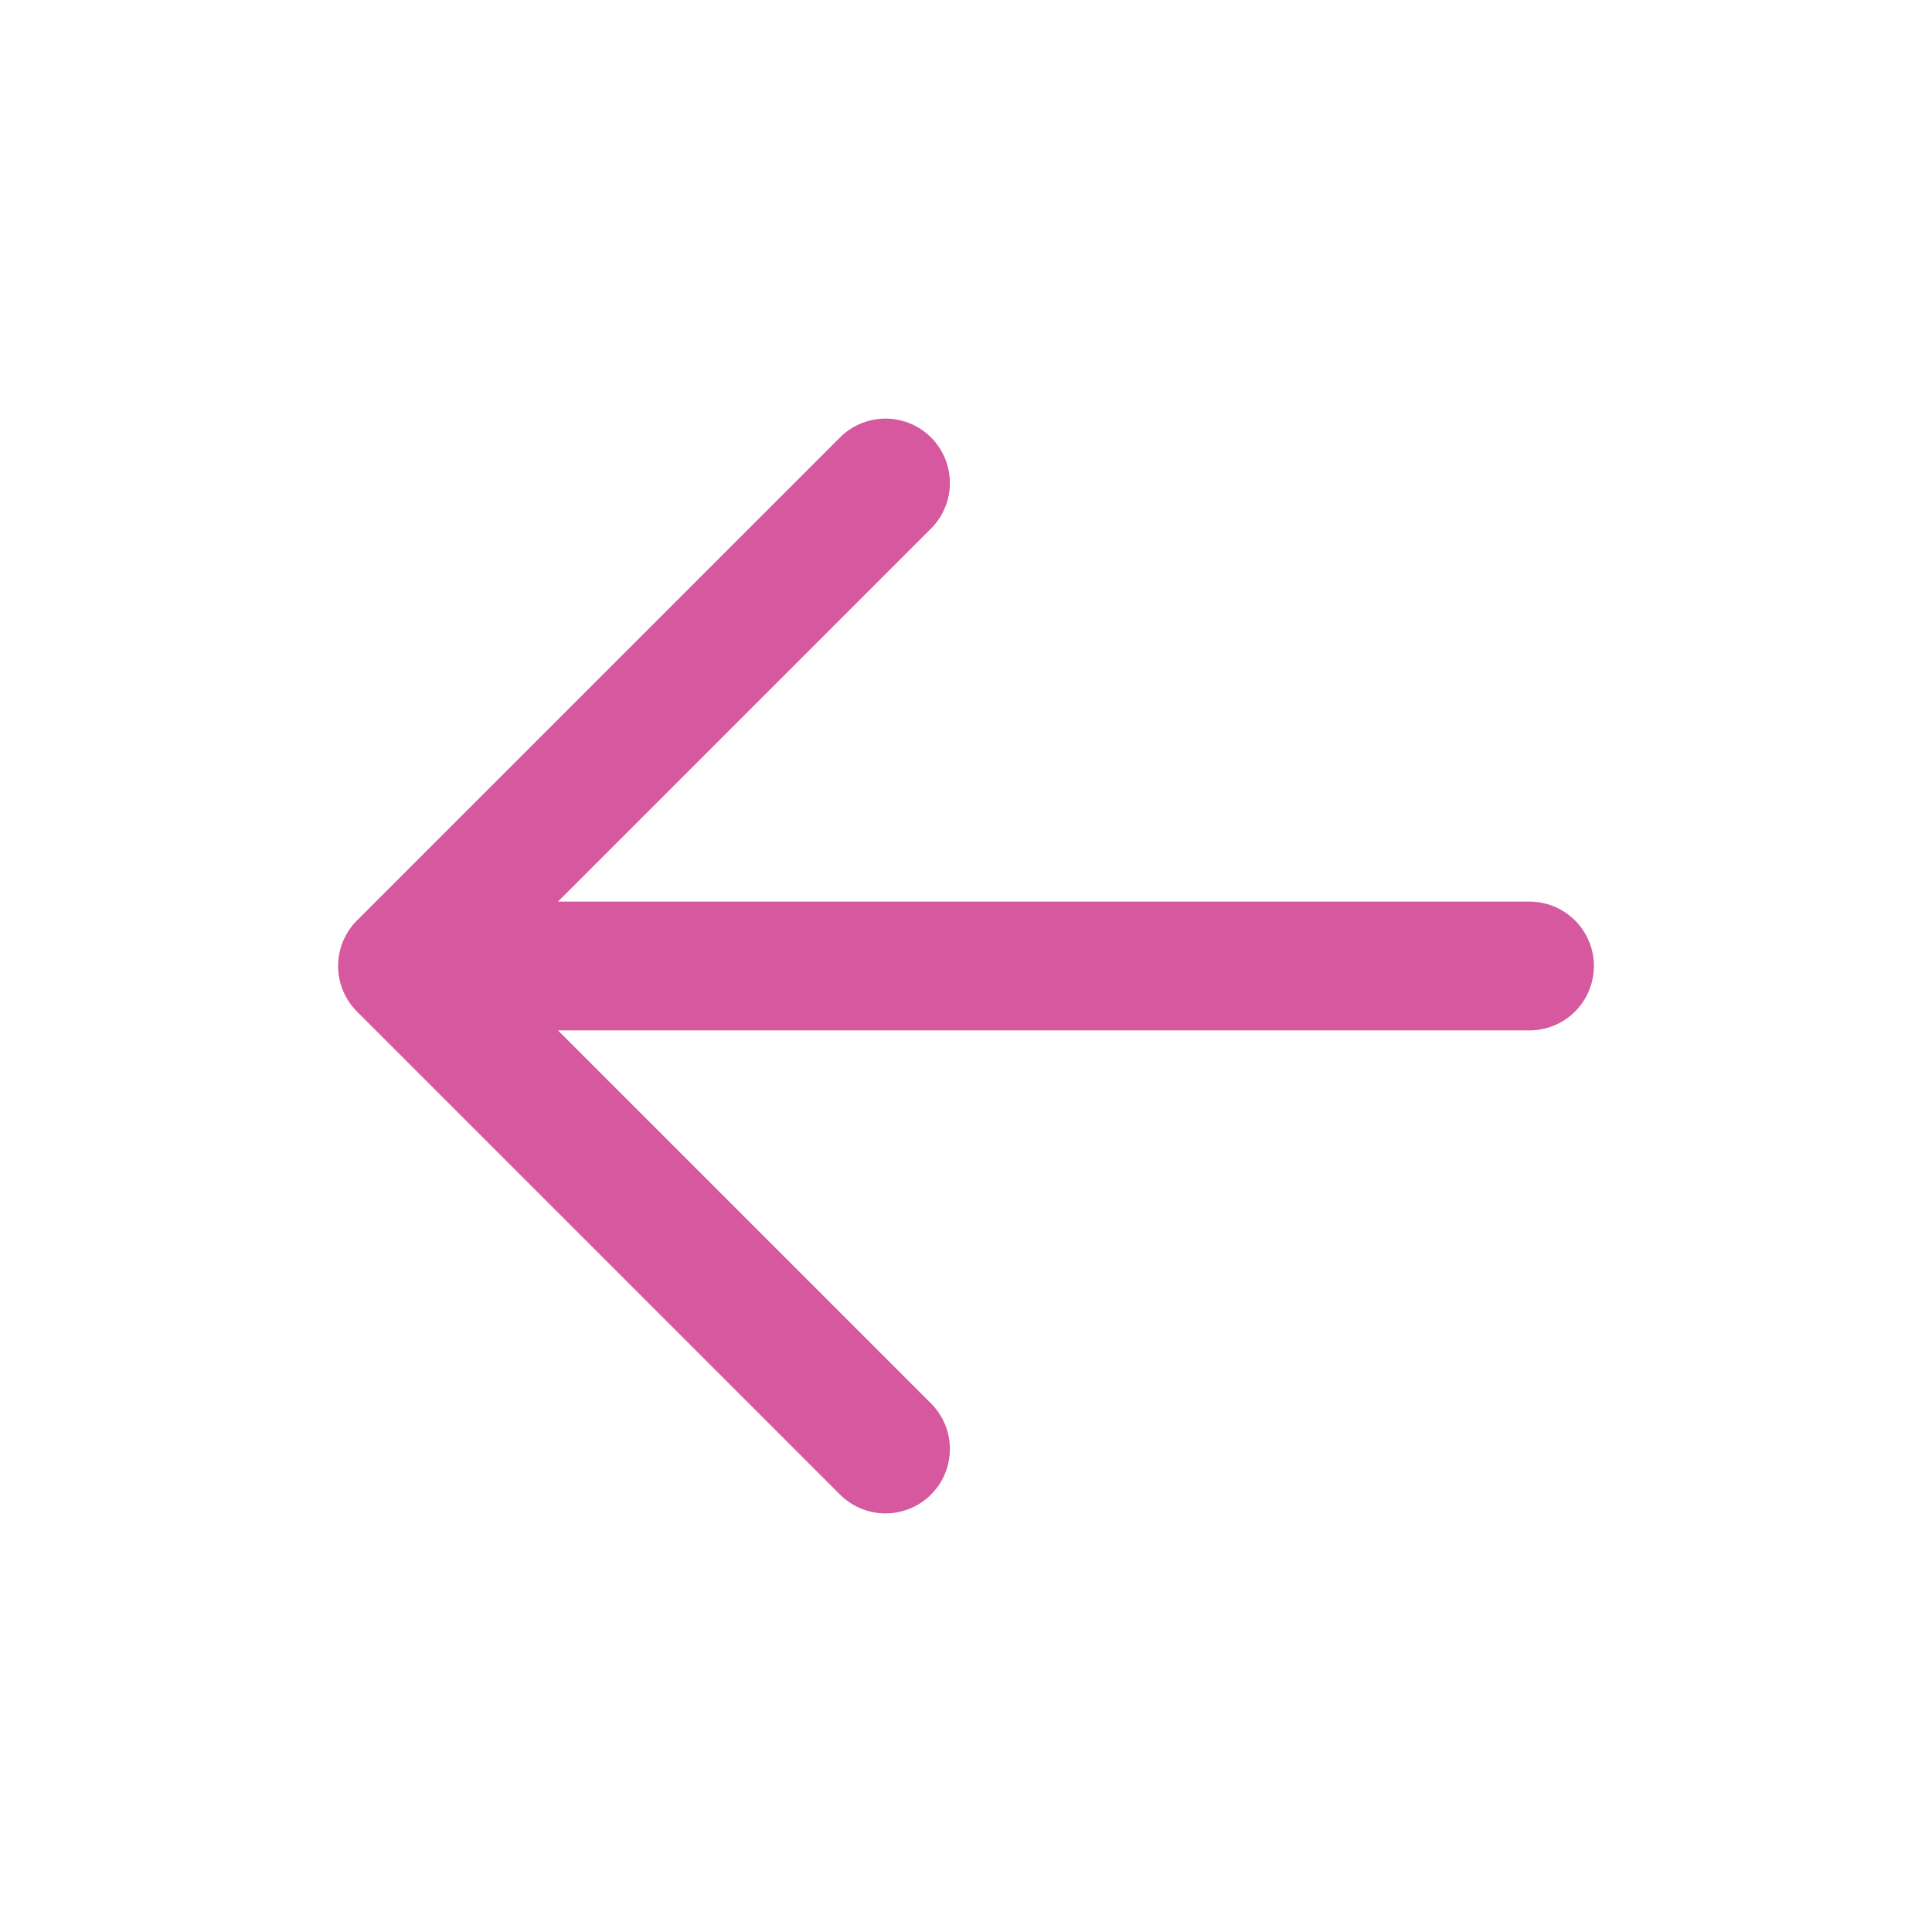
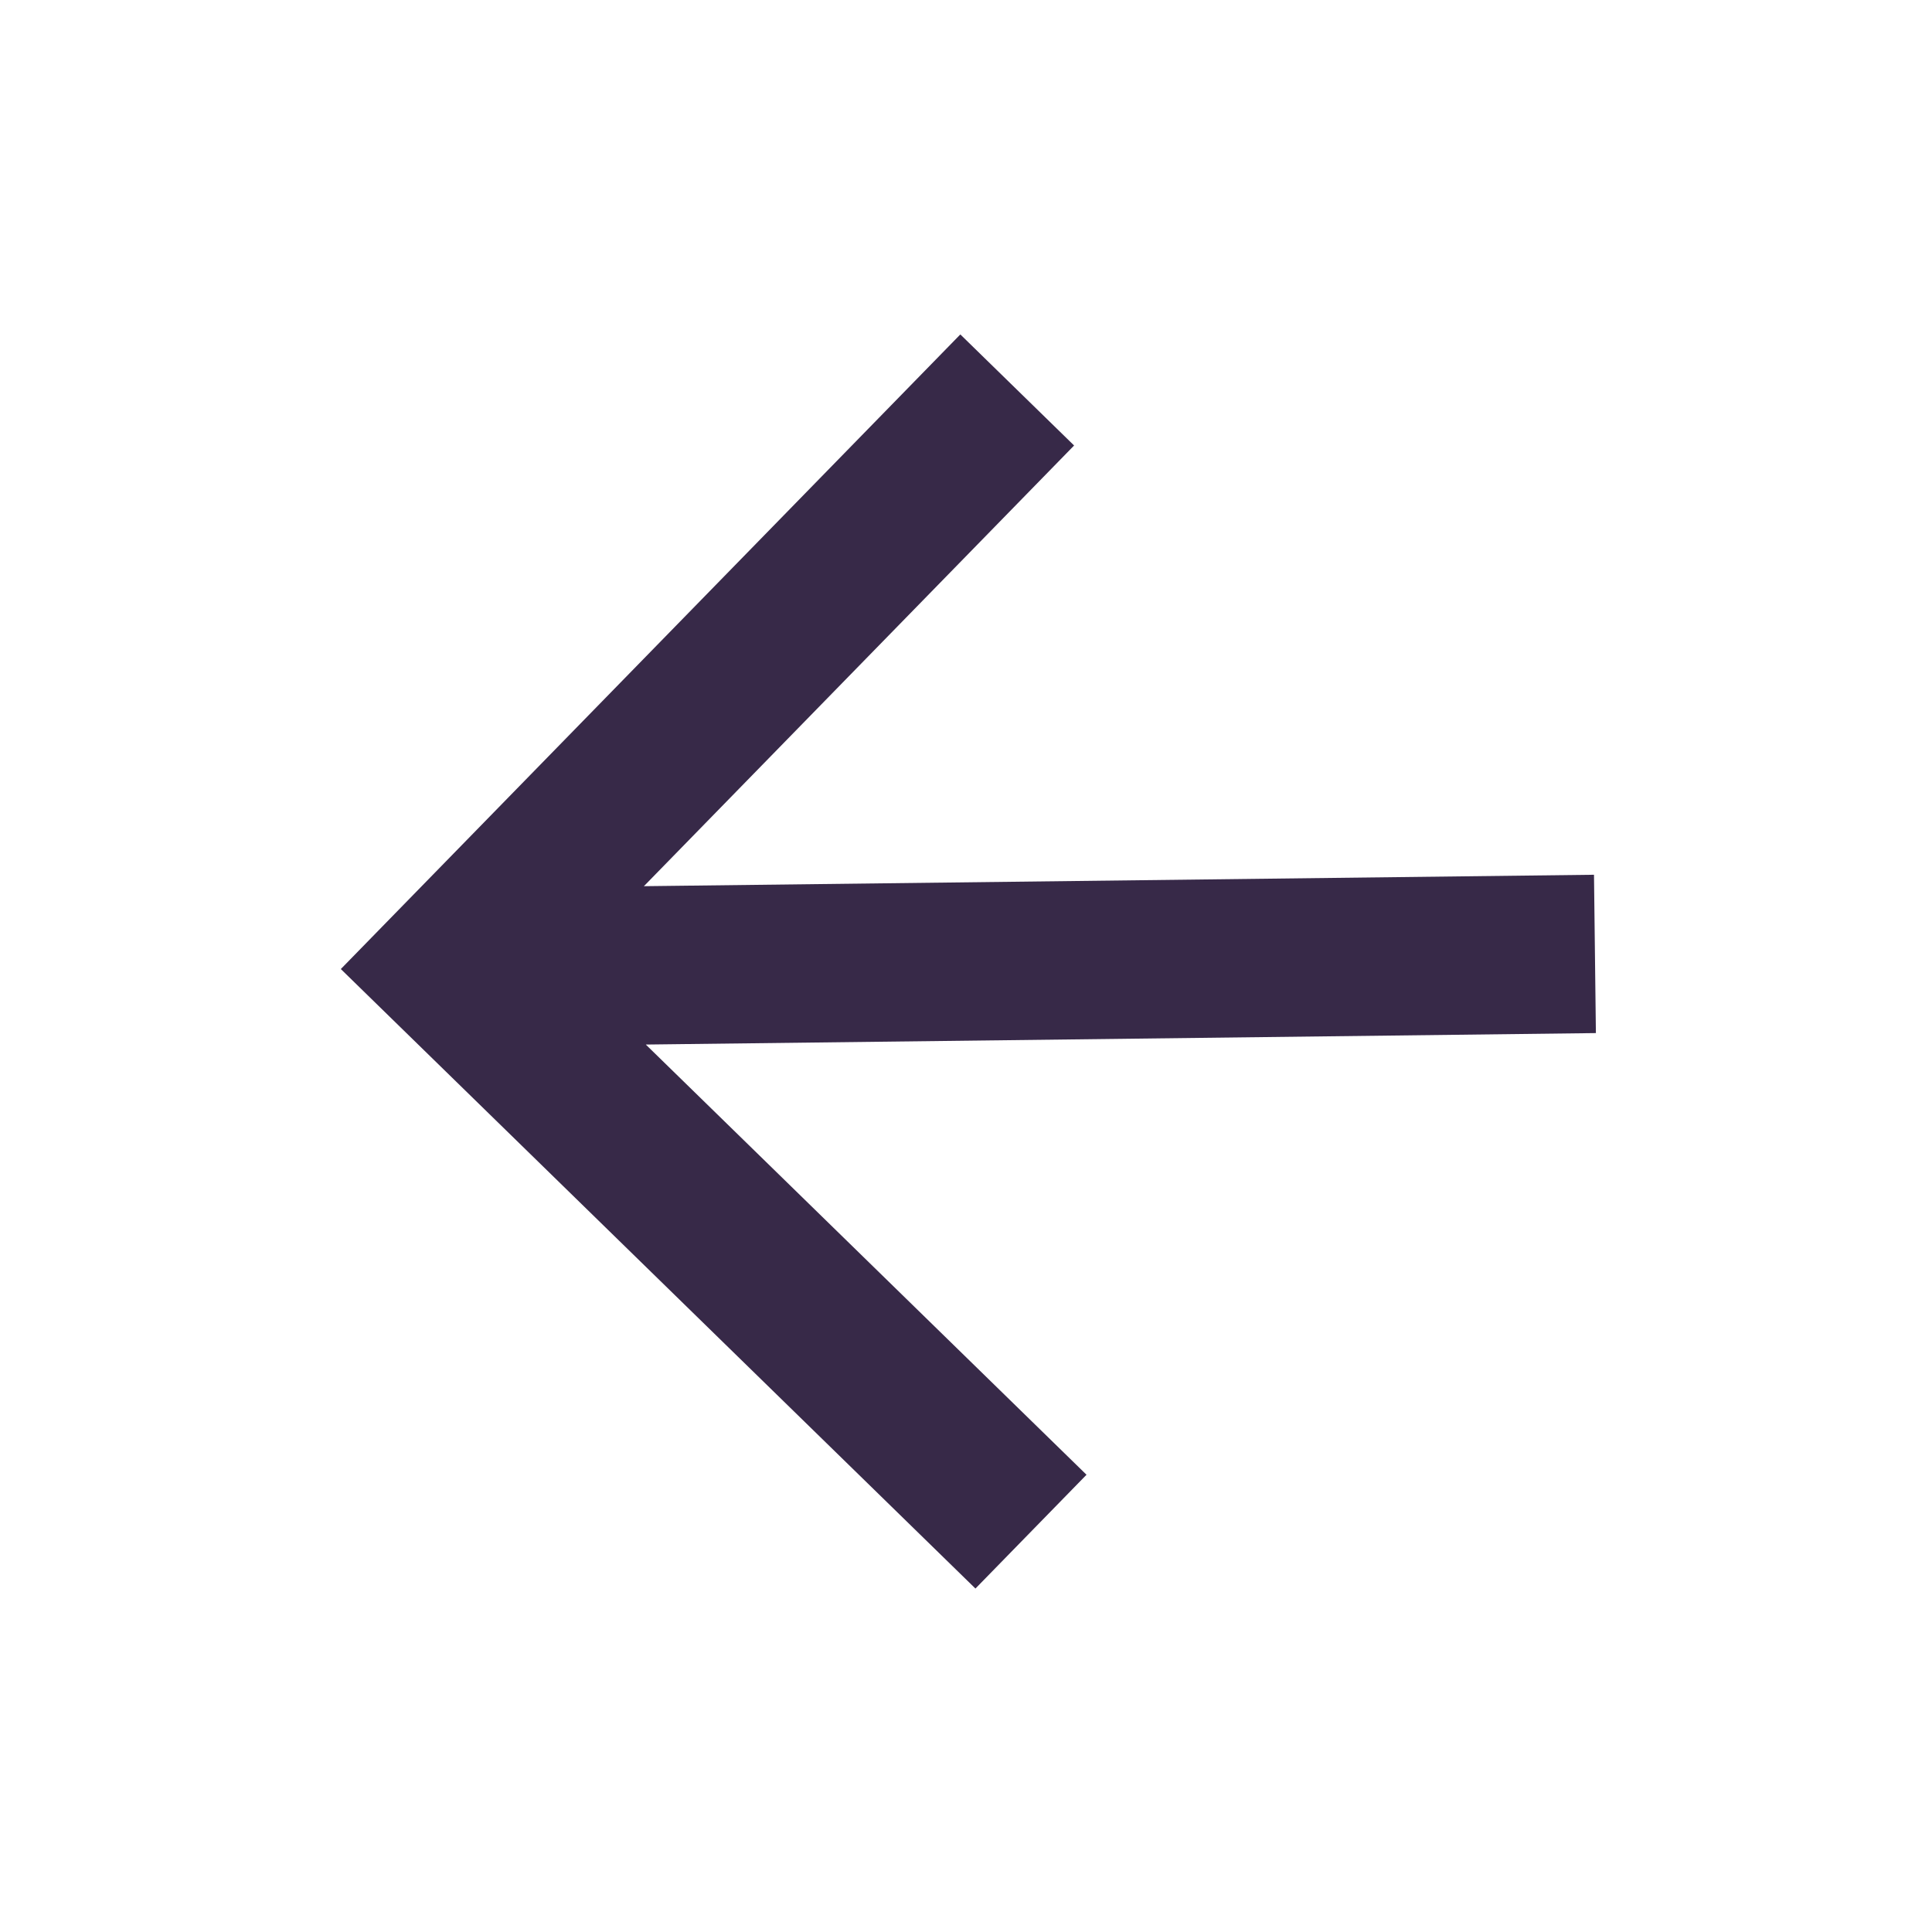
- <svg xmlns="http://www.w3.org/2000/svg" width="60" height="60" viewBox="0 0 60 60" fill="none">
-   <path d="M12.5 30H47.5M12.5 30L27.5 45M12.5 30L27.5 15" stroke="#D6589F" stroke-width="4" stroke-linecap="round" stroke-linejoin="round" />
+ <svg xmlns="http://www.w3.org/2000/svg" width="61" height="61" viewBox="0 0 61 61" fill="none">
+   <path d="M50.328 27.619L50.388 32.618L20.39 32.98L34.305 46.563L30.798 50.156L10.761 30.596L30.321 10.559L33.913 14.066L20.33 27.98L50.328 27.619Z" fill="#372948" />
</svg>
